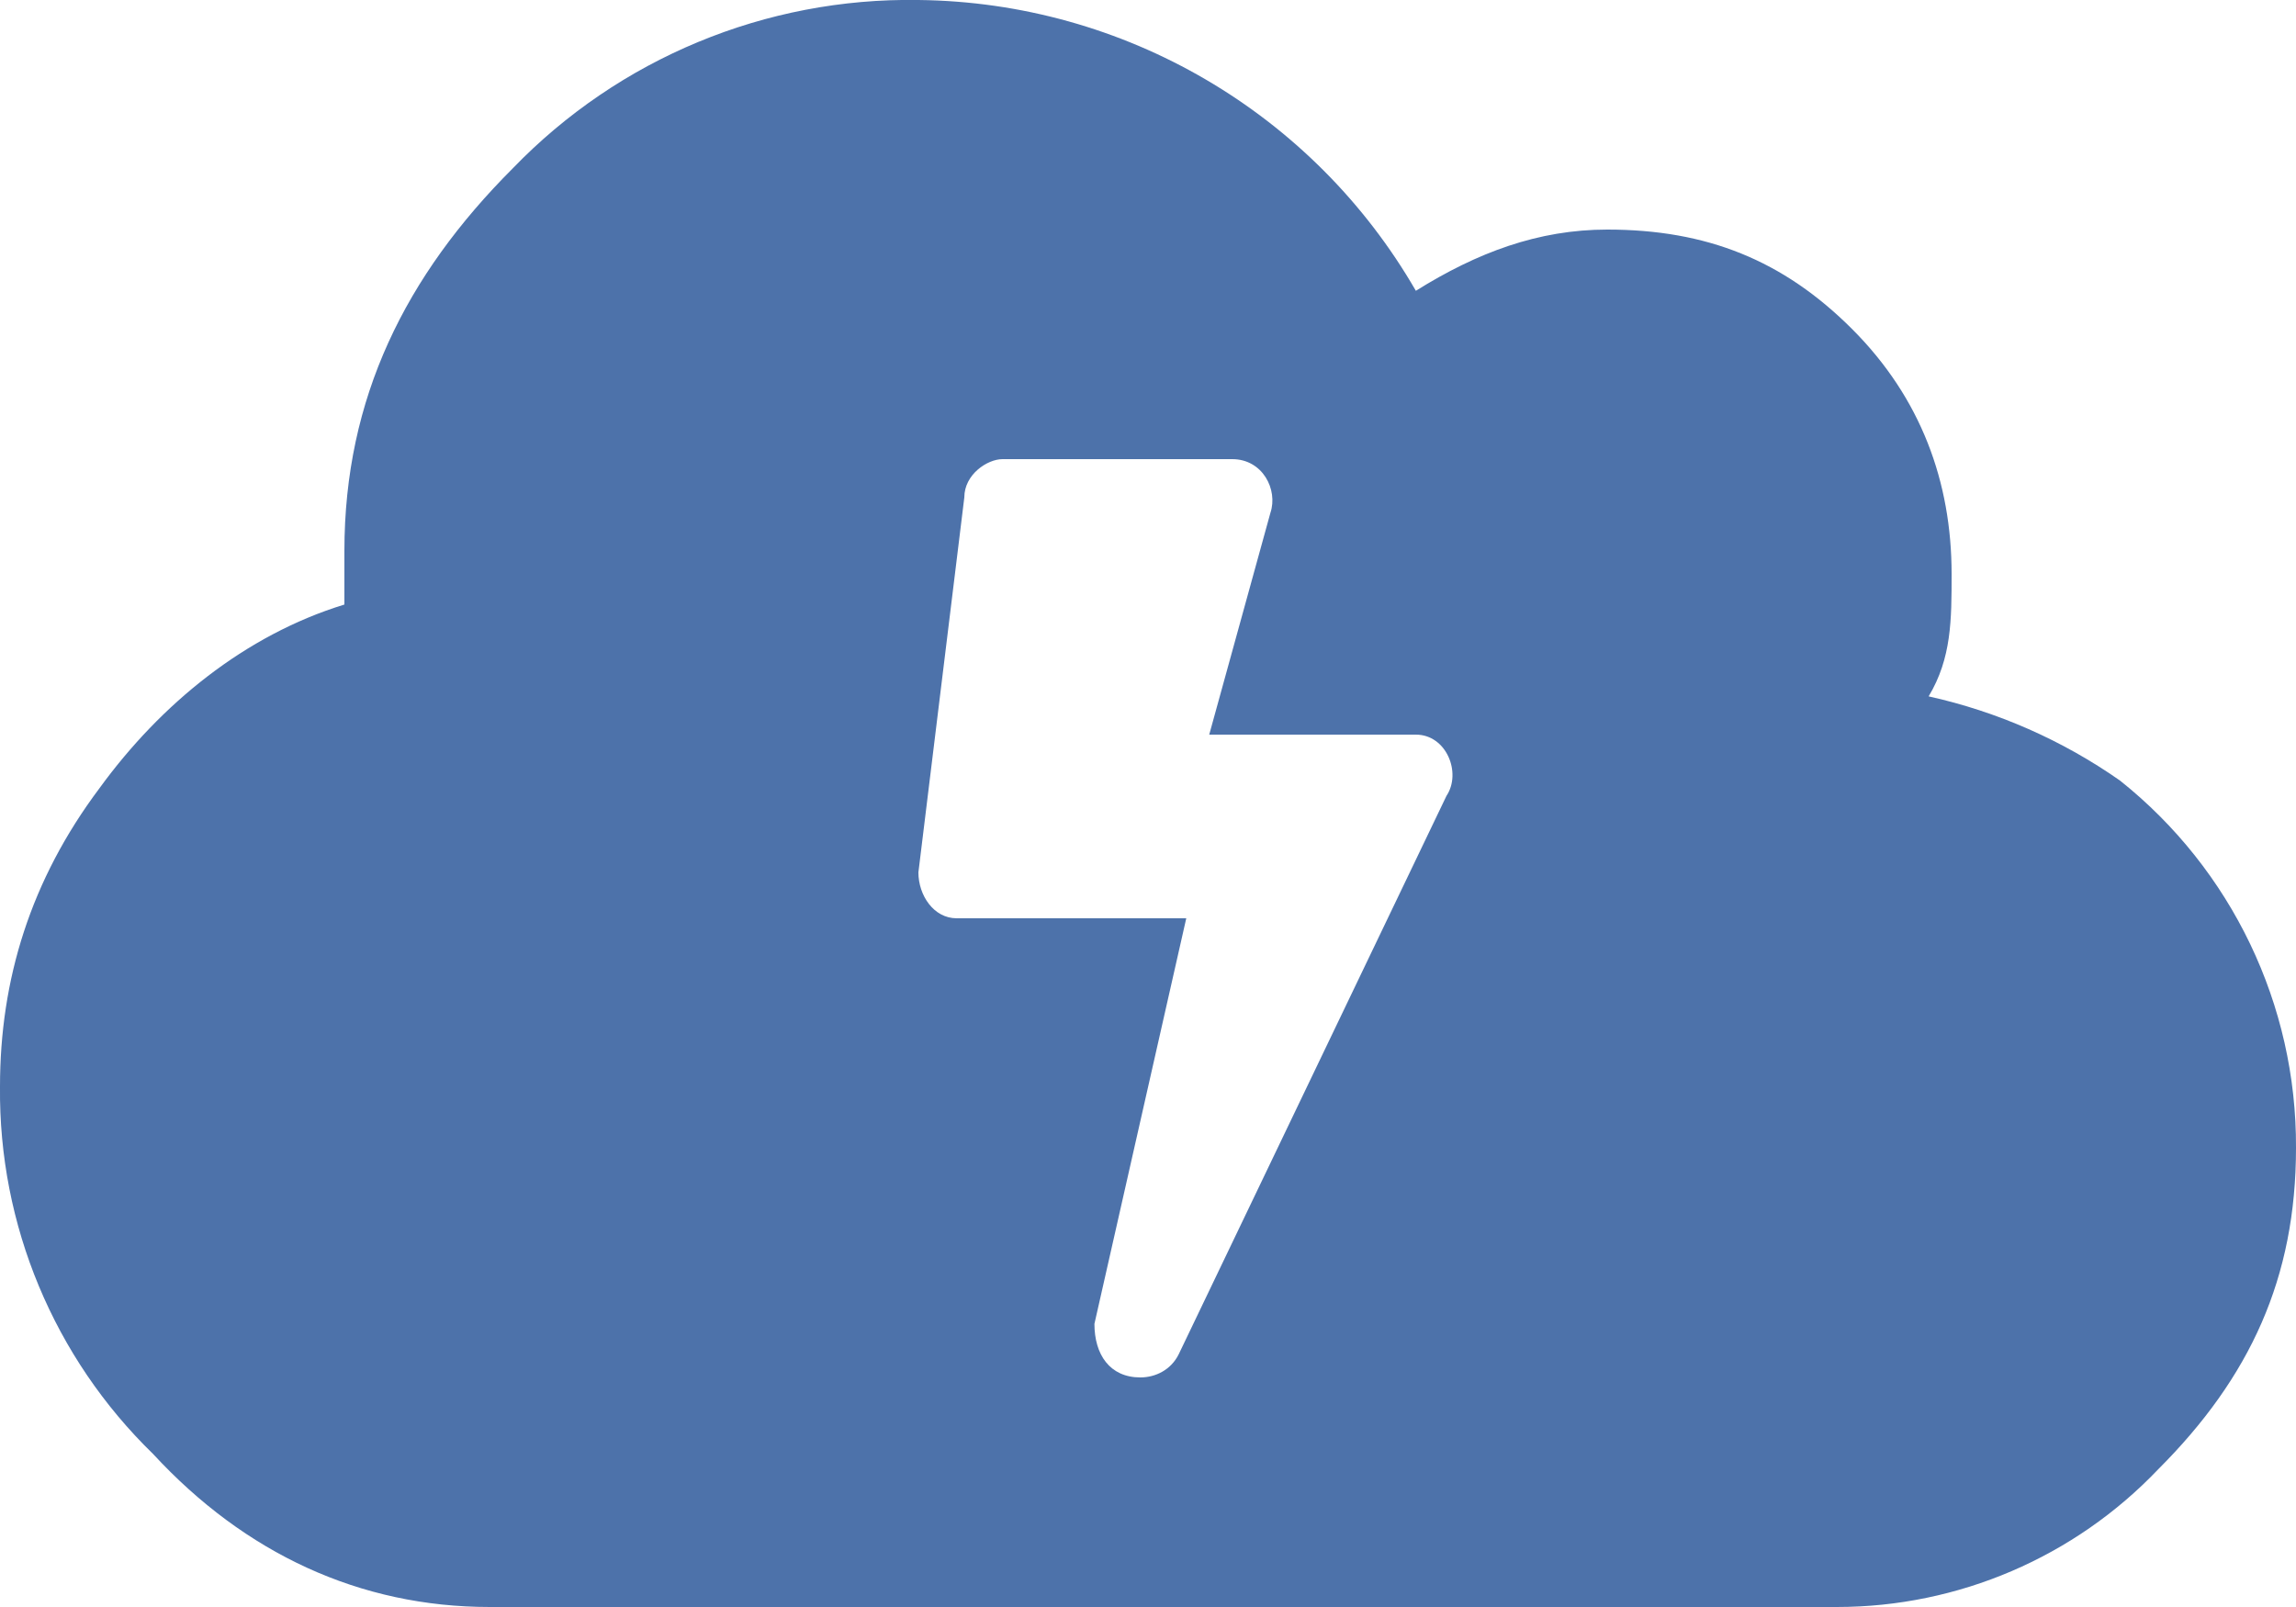
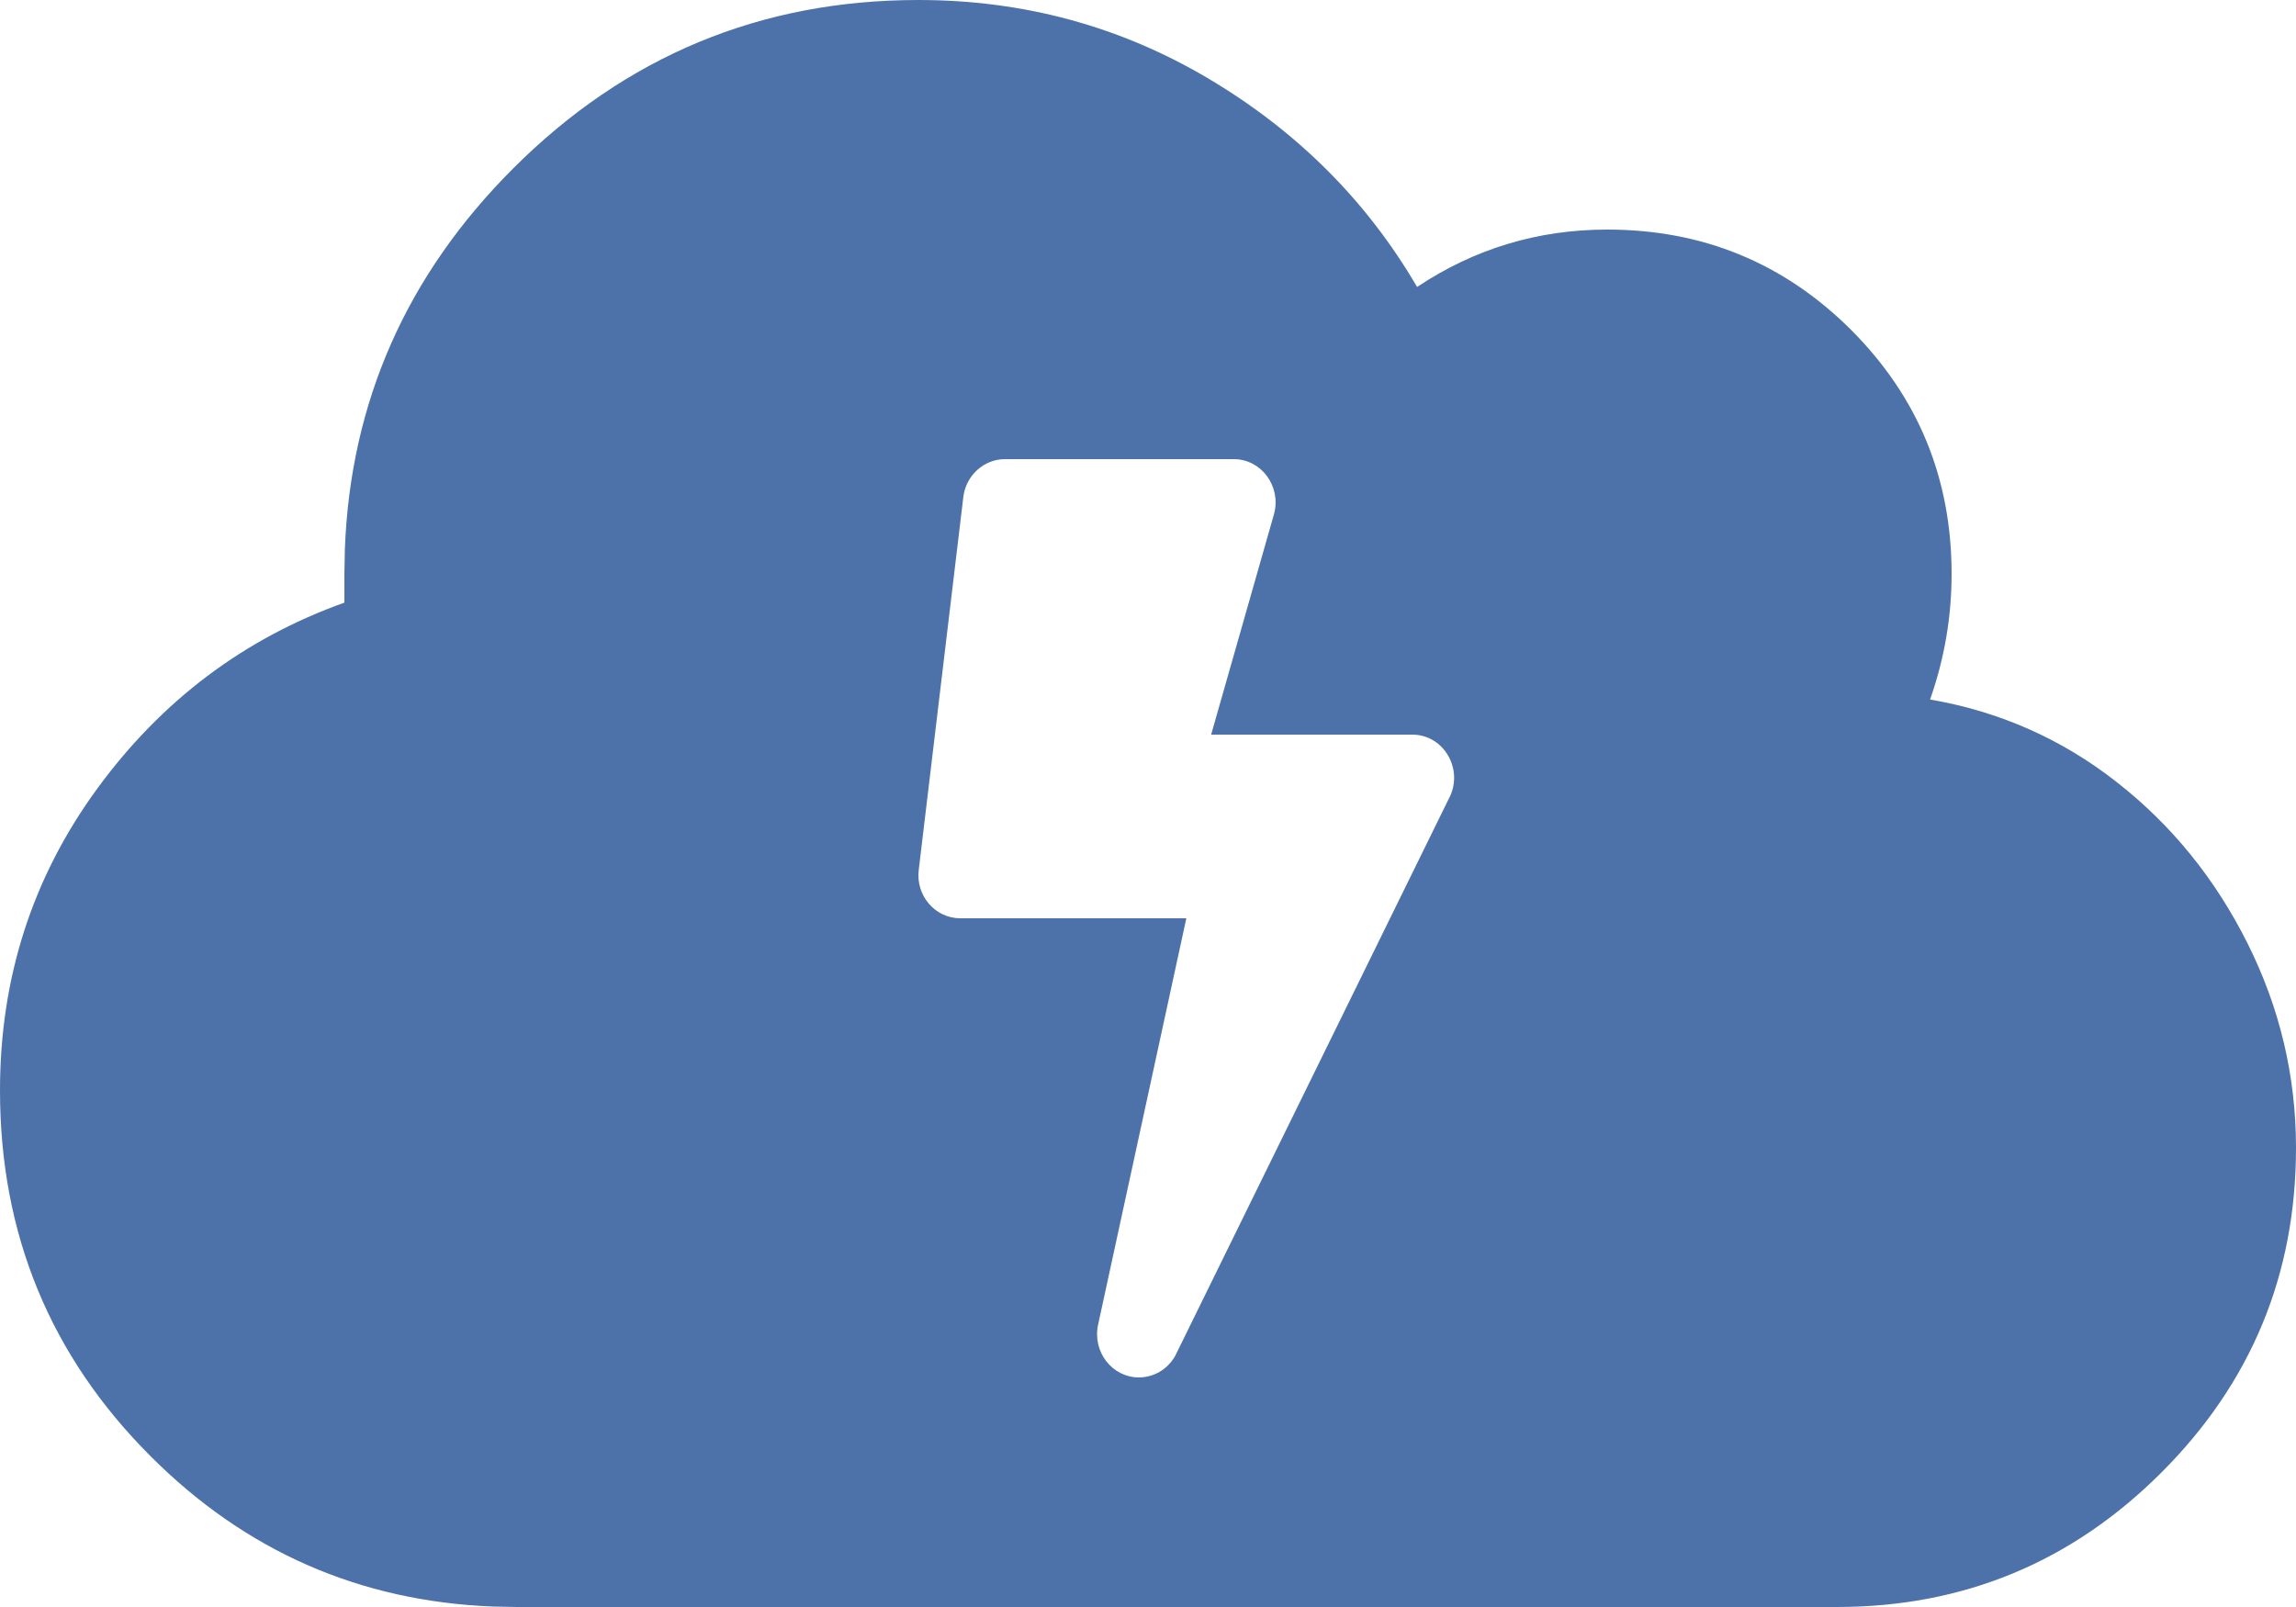
- <svg xmlns="http://www.w3.org/2000/svg" width="30" height="21">
-   <path d="M12 0a7.6 7.6 0 016.5 3.8c.8-.5 1.6-.8 2.5-.8 1.3 0 2.3.4 3.2 1.3.9.9 1.3 2 1.3 3.2 0 .6 0 1.1-.3 1.6a7 7 0 012.5 1.1A6.1 6.1 0 0130 15c0 1.7-.6 3-1.8 4.2A5.8 5.8 0 0124 21H6.4c-1.7 0-3.2-.7-4.4-2a6.6 6.6 0 01-2-4.8c0-1.4.4-2.7 1.3-3.9.8-1.1 1.9-2 3.2-2.4v-.7c0-2 .8-3.6 2.2-5A7.2 7.2 0 0112 0zm4.1 6h-3c-.2 0-.5.2-.5.5l-.6 4.9c0 .3.2.6.5.6h3l-1.2 5.3c0 .4.2.7.6.7.2 0 .4-.1.5-.3l3.5-7.3c.2-.3 0-.8-.4-.8h-2.7l.8-2.9c.1-.3-.1-.7-.5-.7z" fill="#4D72AA" />
+ <svg xmlns="http://www.w3.org/2000/svg" width="30px" height="21px" viewBox="0 0 30 21" version="1.1">
+   <g stroke="none" stroke-width="1" fill="none" fill-rule="evenodd">
+     <g transform="translate(-13, -18)" fill="#4D72AA" fill-rule="nonzero">
+       <g transform="translate(13, 18)">
+         <path d="M12,0 C13.375,0 14.641,0.344 15.797,1.031 C16.953,1.719 17.859,2.625 18.516,3.75 C19.266,3.25 20.094,3 21,3 C22.25,3 23.312,3.438 24.188,4.312 C25.062,5.188 25.5,6.25 25.5,7.5 C25.5,8.062 25.406,8.609 25.219,9.141 C26.125,9.297 26.938,9.656 27.656,10.219 C28.375,10.781 28.945,11.484 29.367,12.328 C29.789,13.172 30,14.062 30,15 C30,16.656 29.414,18.07 28.242,19.242 C27.07,20.414 25.656,21 24,21 L24,21 L6.75,21 L6.44,20.994 C4.699,20.925 3.208,20.271 1.969,19.031 C0.656,17.719 0,16.125 0,14.25 C0,12.781 0.422,11.469 1.266,10.312 C2.109,9.156 3.188,8.344 4.5,7.875 L4.5,7.875 L4.5,7.5 L4.506,7.177 C4.579,5.252 5.312,3.595 6.703,2.203 C8.172,0.734 9.938,0 12,0 Z M16.12,6 L13.131,6 C12.858,6 12.625,6.21 12.588,6.487 L12.005,11.363 C11.961,11.7 12.216,12 12.548,12 L15.501,12 L14.349,17.306 C14.269,17.663 14.531,18 14.881,18 C15.071,18 15.253,17.899 15.355,17.719 L18.927,10.444 C19.135,10.069 18.873,9.6 18.453,9.6 L15.825,9.6 L16.649,6.709 C16.74,6.353 16.481,6 16.12,6 Z" />
+       </g>
+     </g>
+   </g>
</svg>
